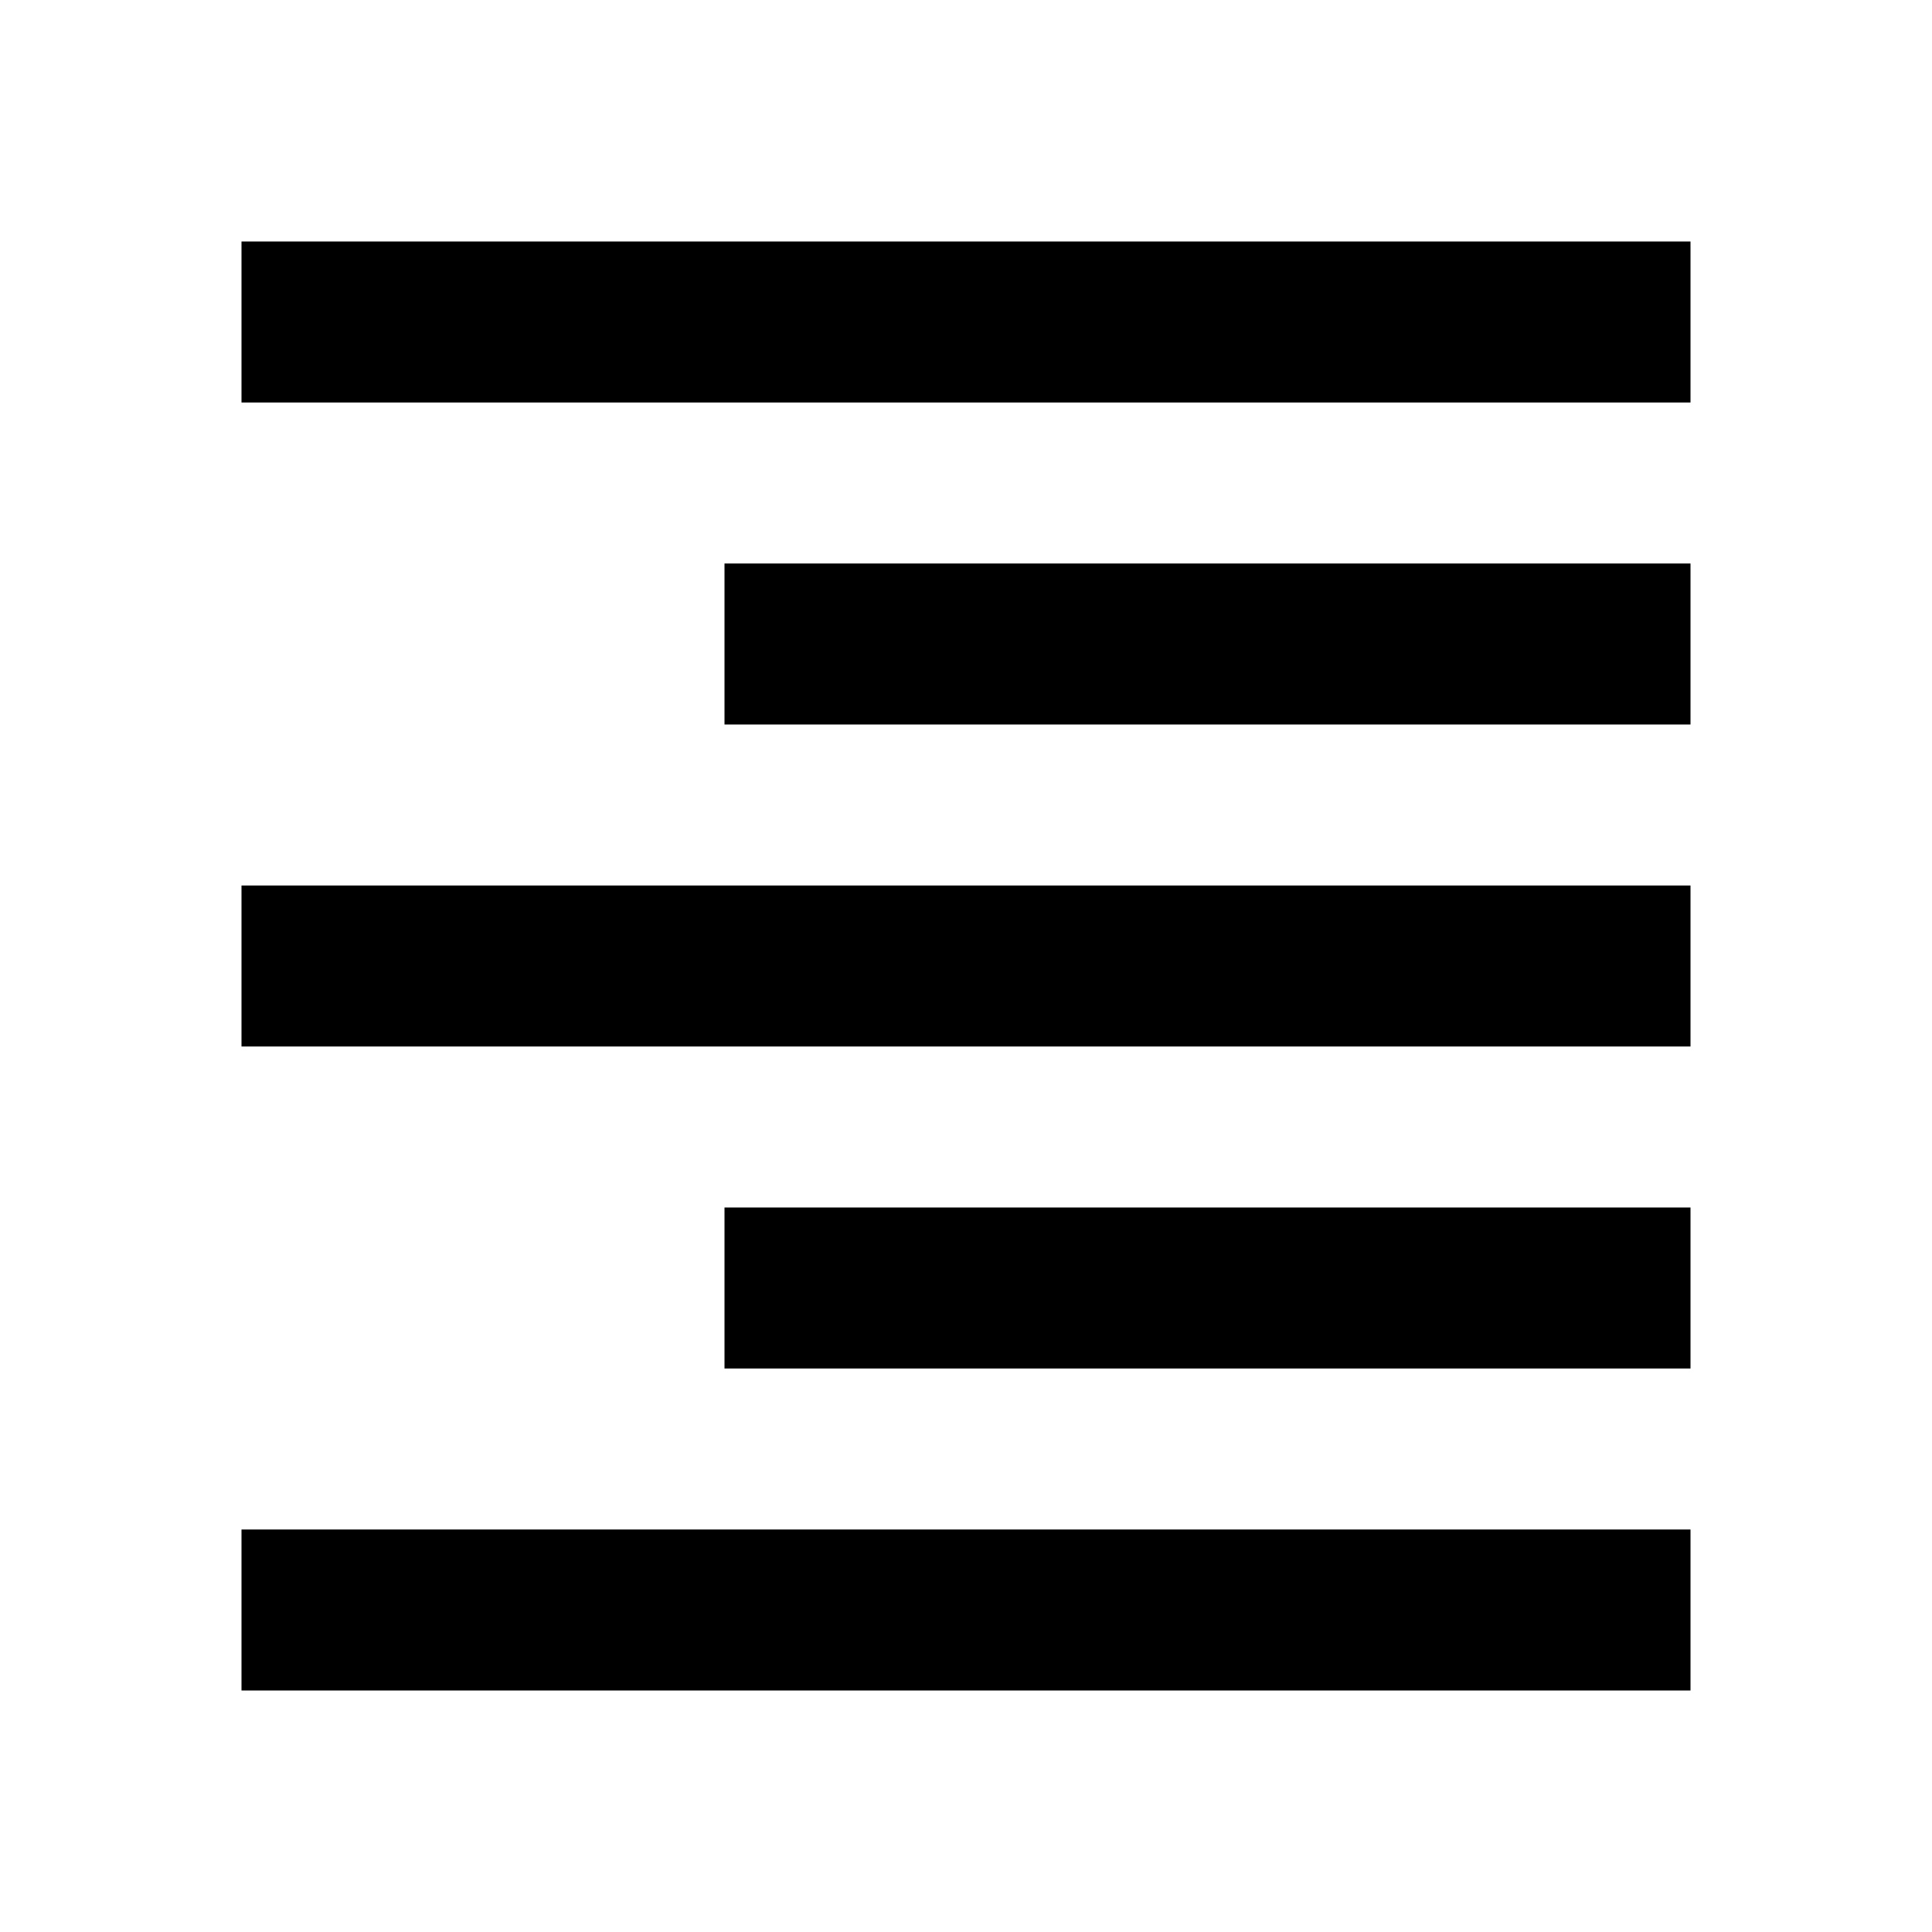
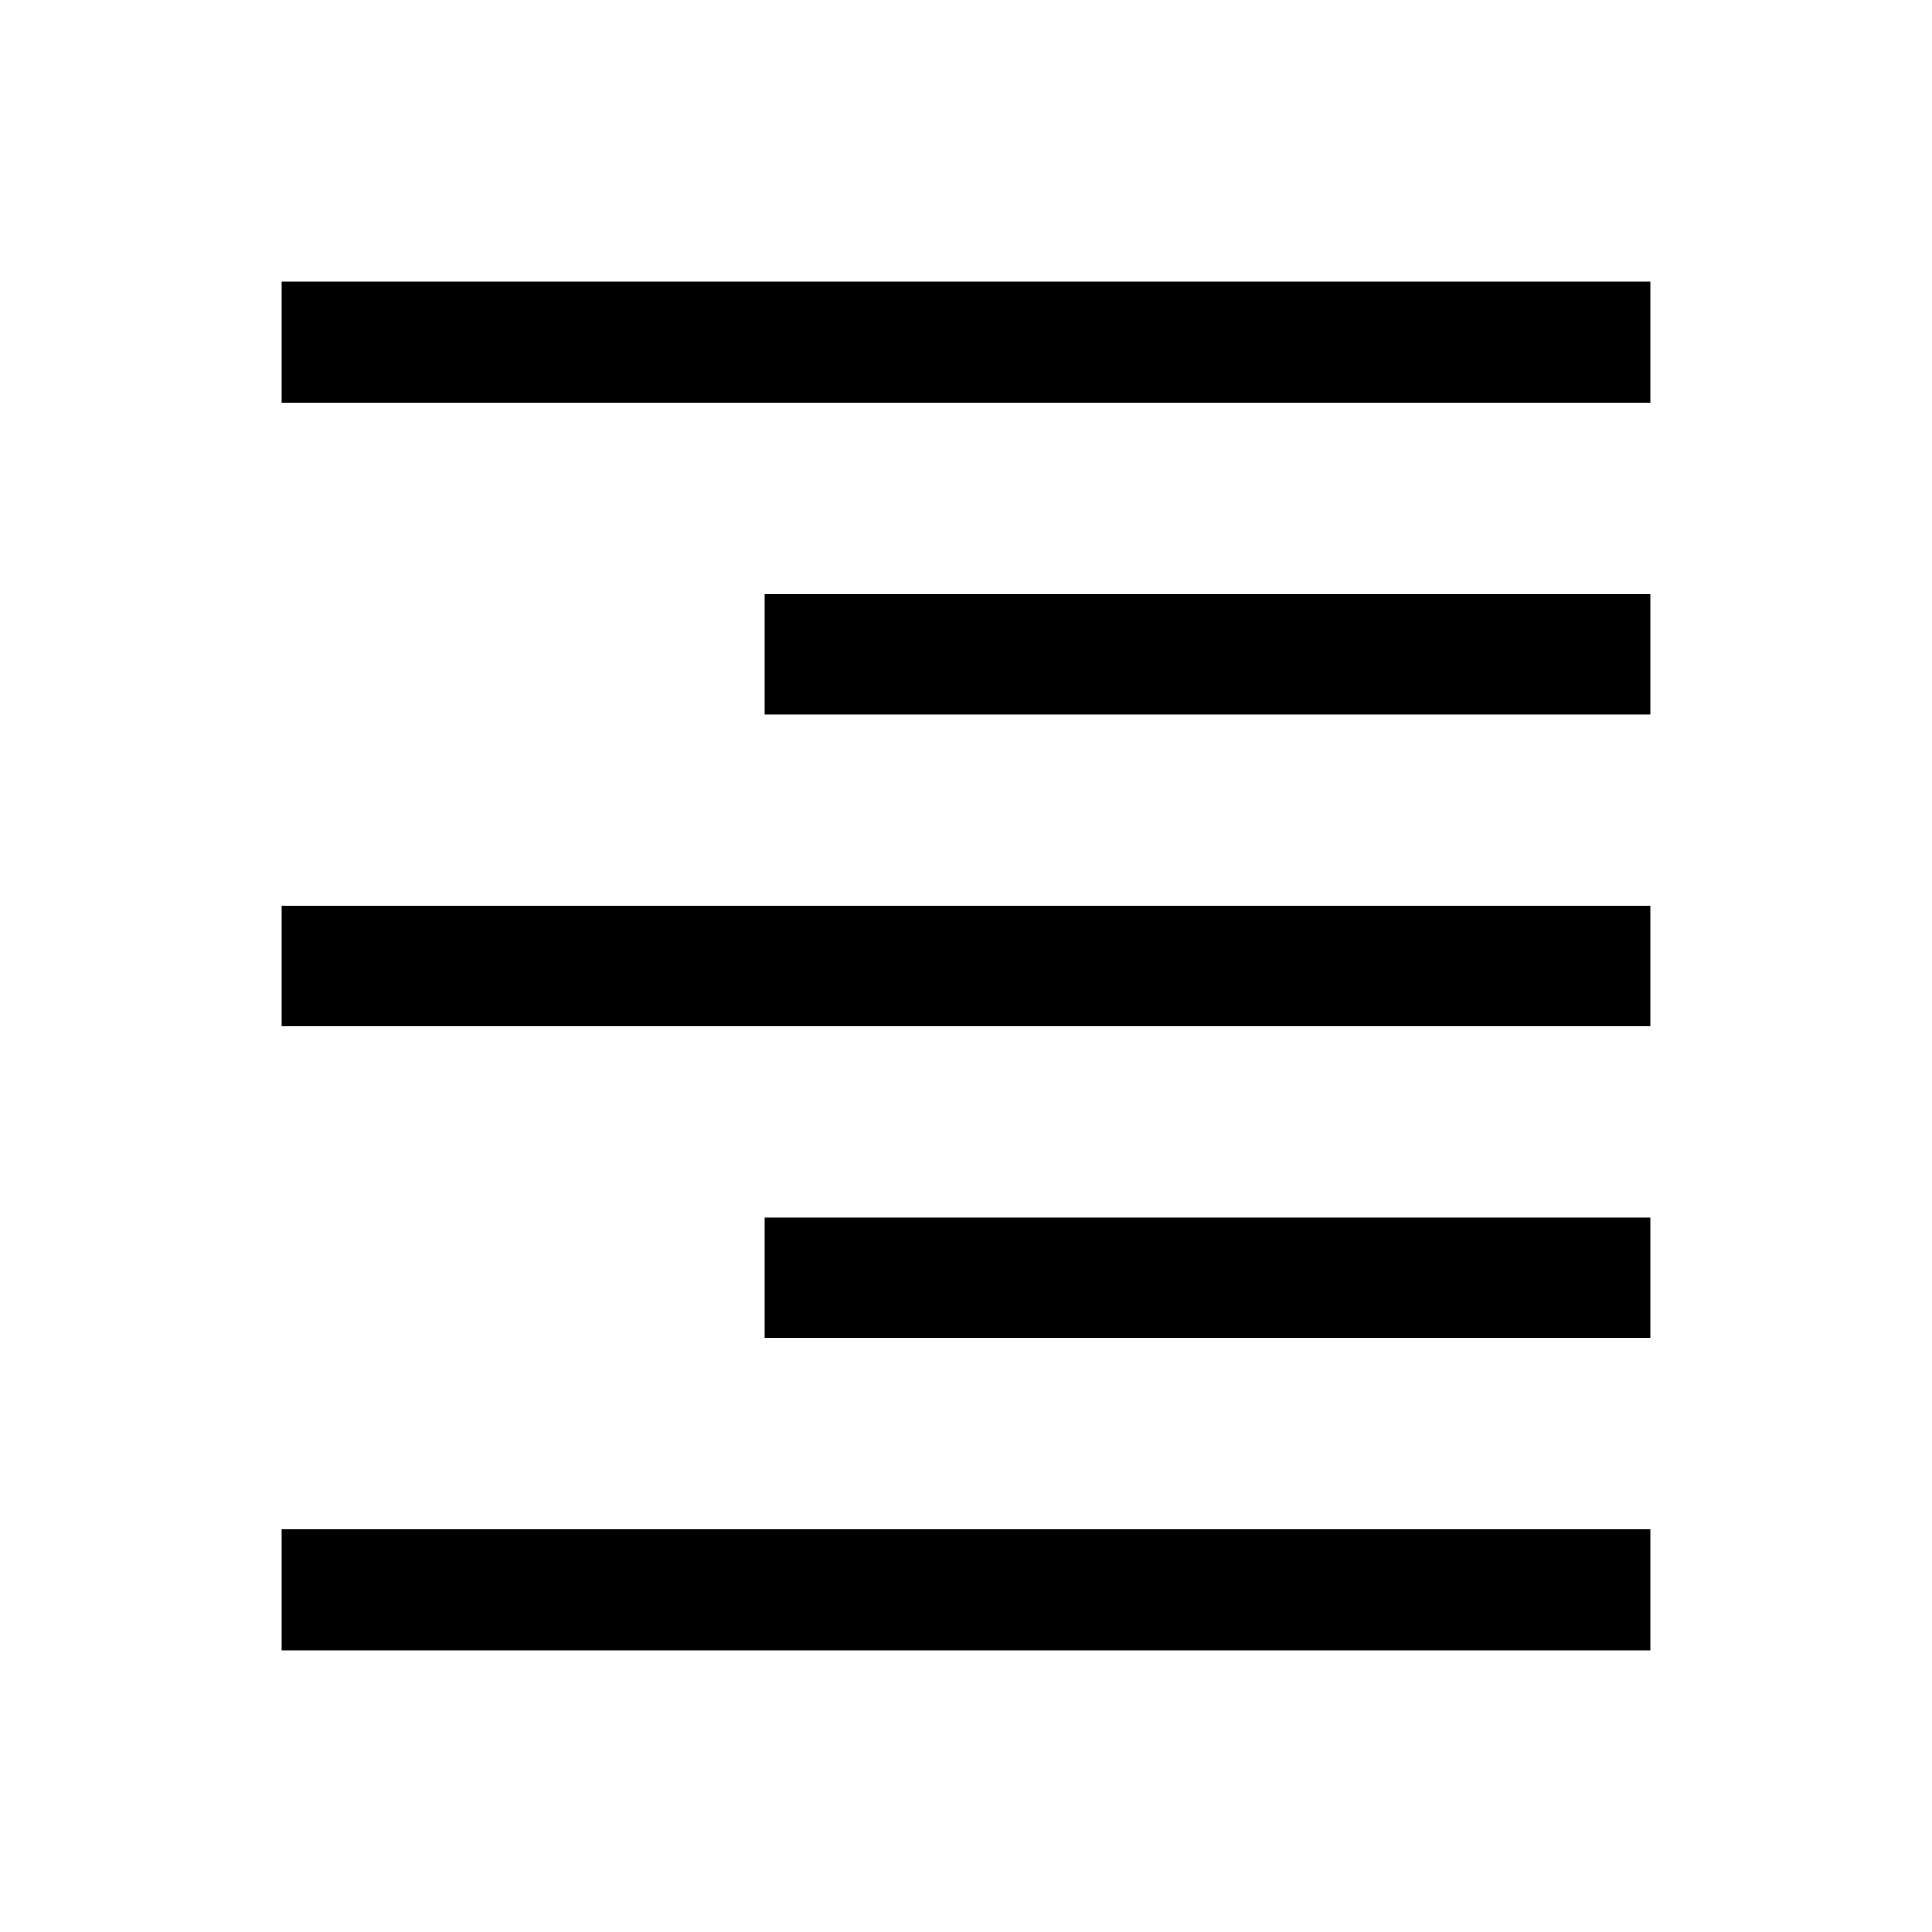
<svg xmlns="http://www.w3.org/2000/svg" height="24" viewBox="0 -960 960 960" width="24">
-   <path d="M120-760v-80h720v80H120Zm240 160v-80h480v80H360ZM120-440v-80h720v80H120Zm240 160v-80h480v80H360ZM120-120v-80h720v80H120Z" />
+   <path d="M140.001-760v-59.999h679.998V-760H140.001Zm240 155v-59.999h439.998V-605H380.001Zm-240 154.999v-59.998h679.998v59.998H140.001Zm240 155V-355h439.998v59.999H380.001Zm-240 155V-200h679.998v59.999H140.001Z" />
</svg>
